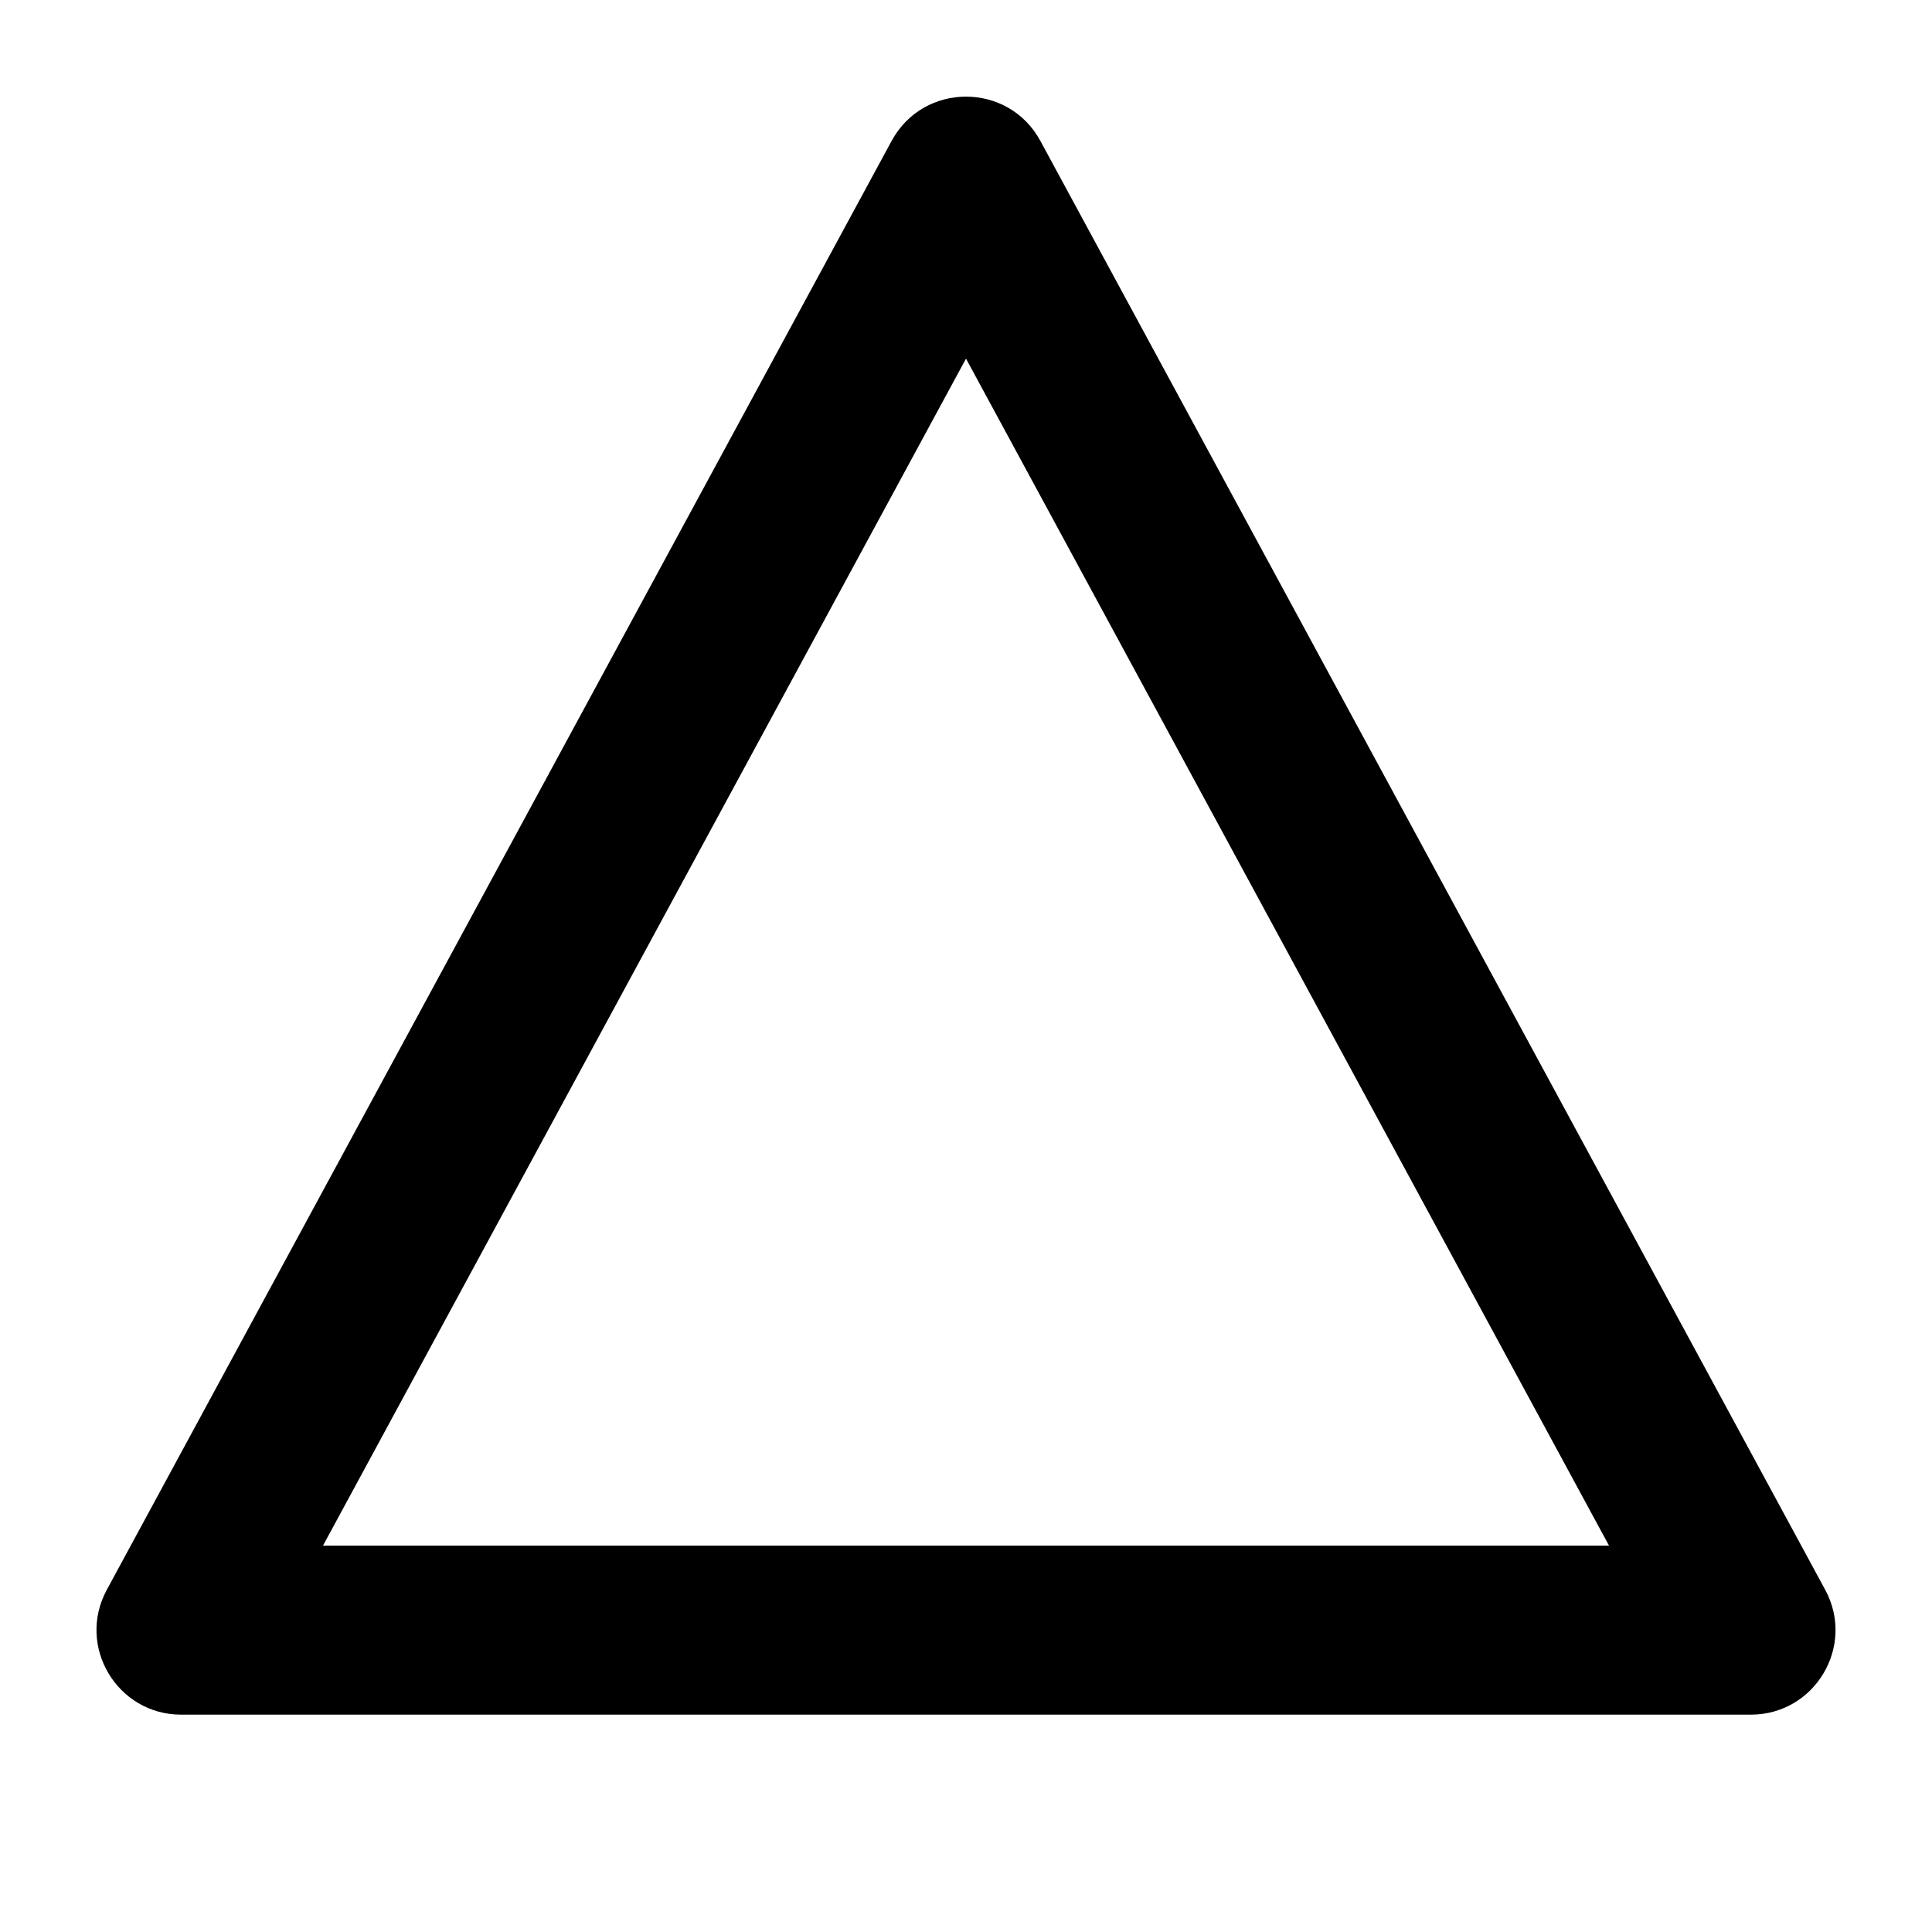
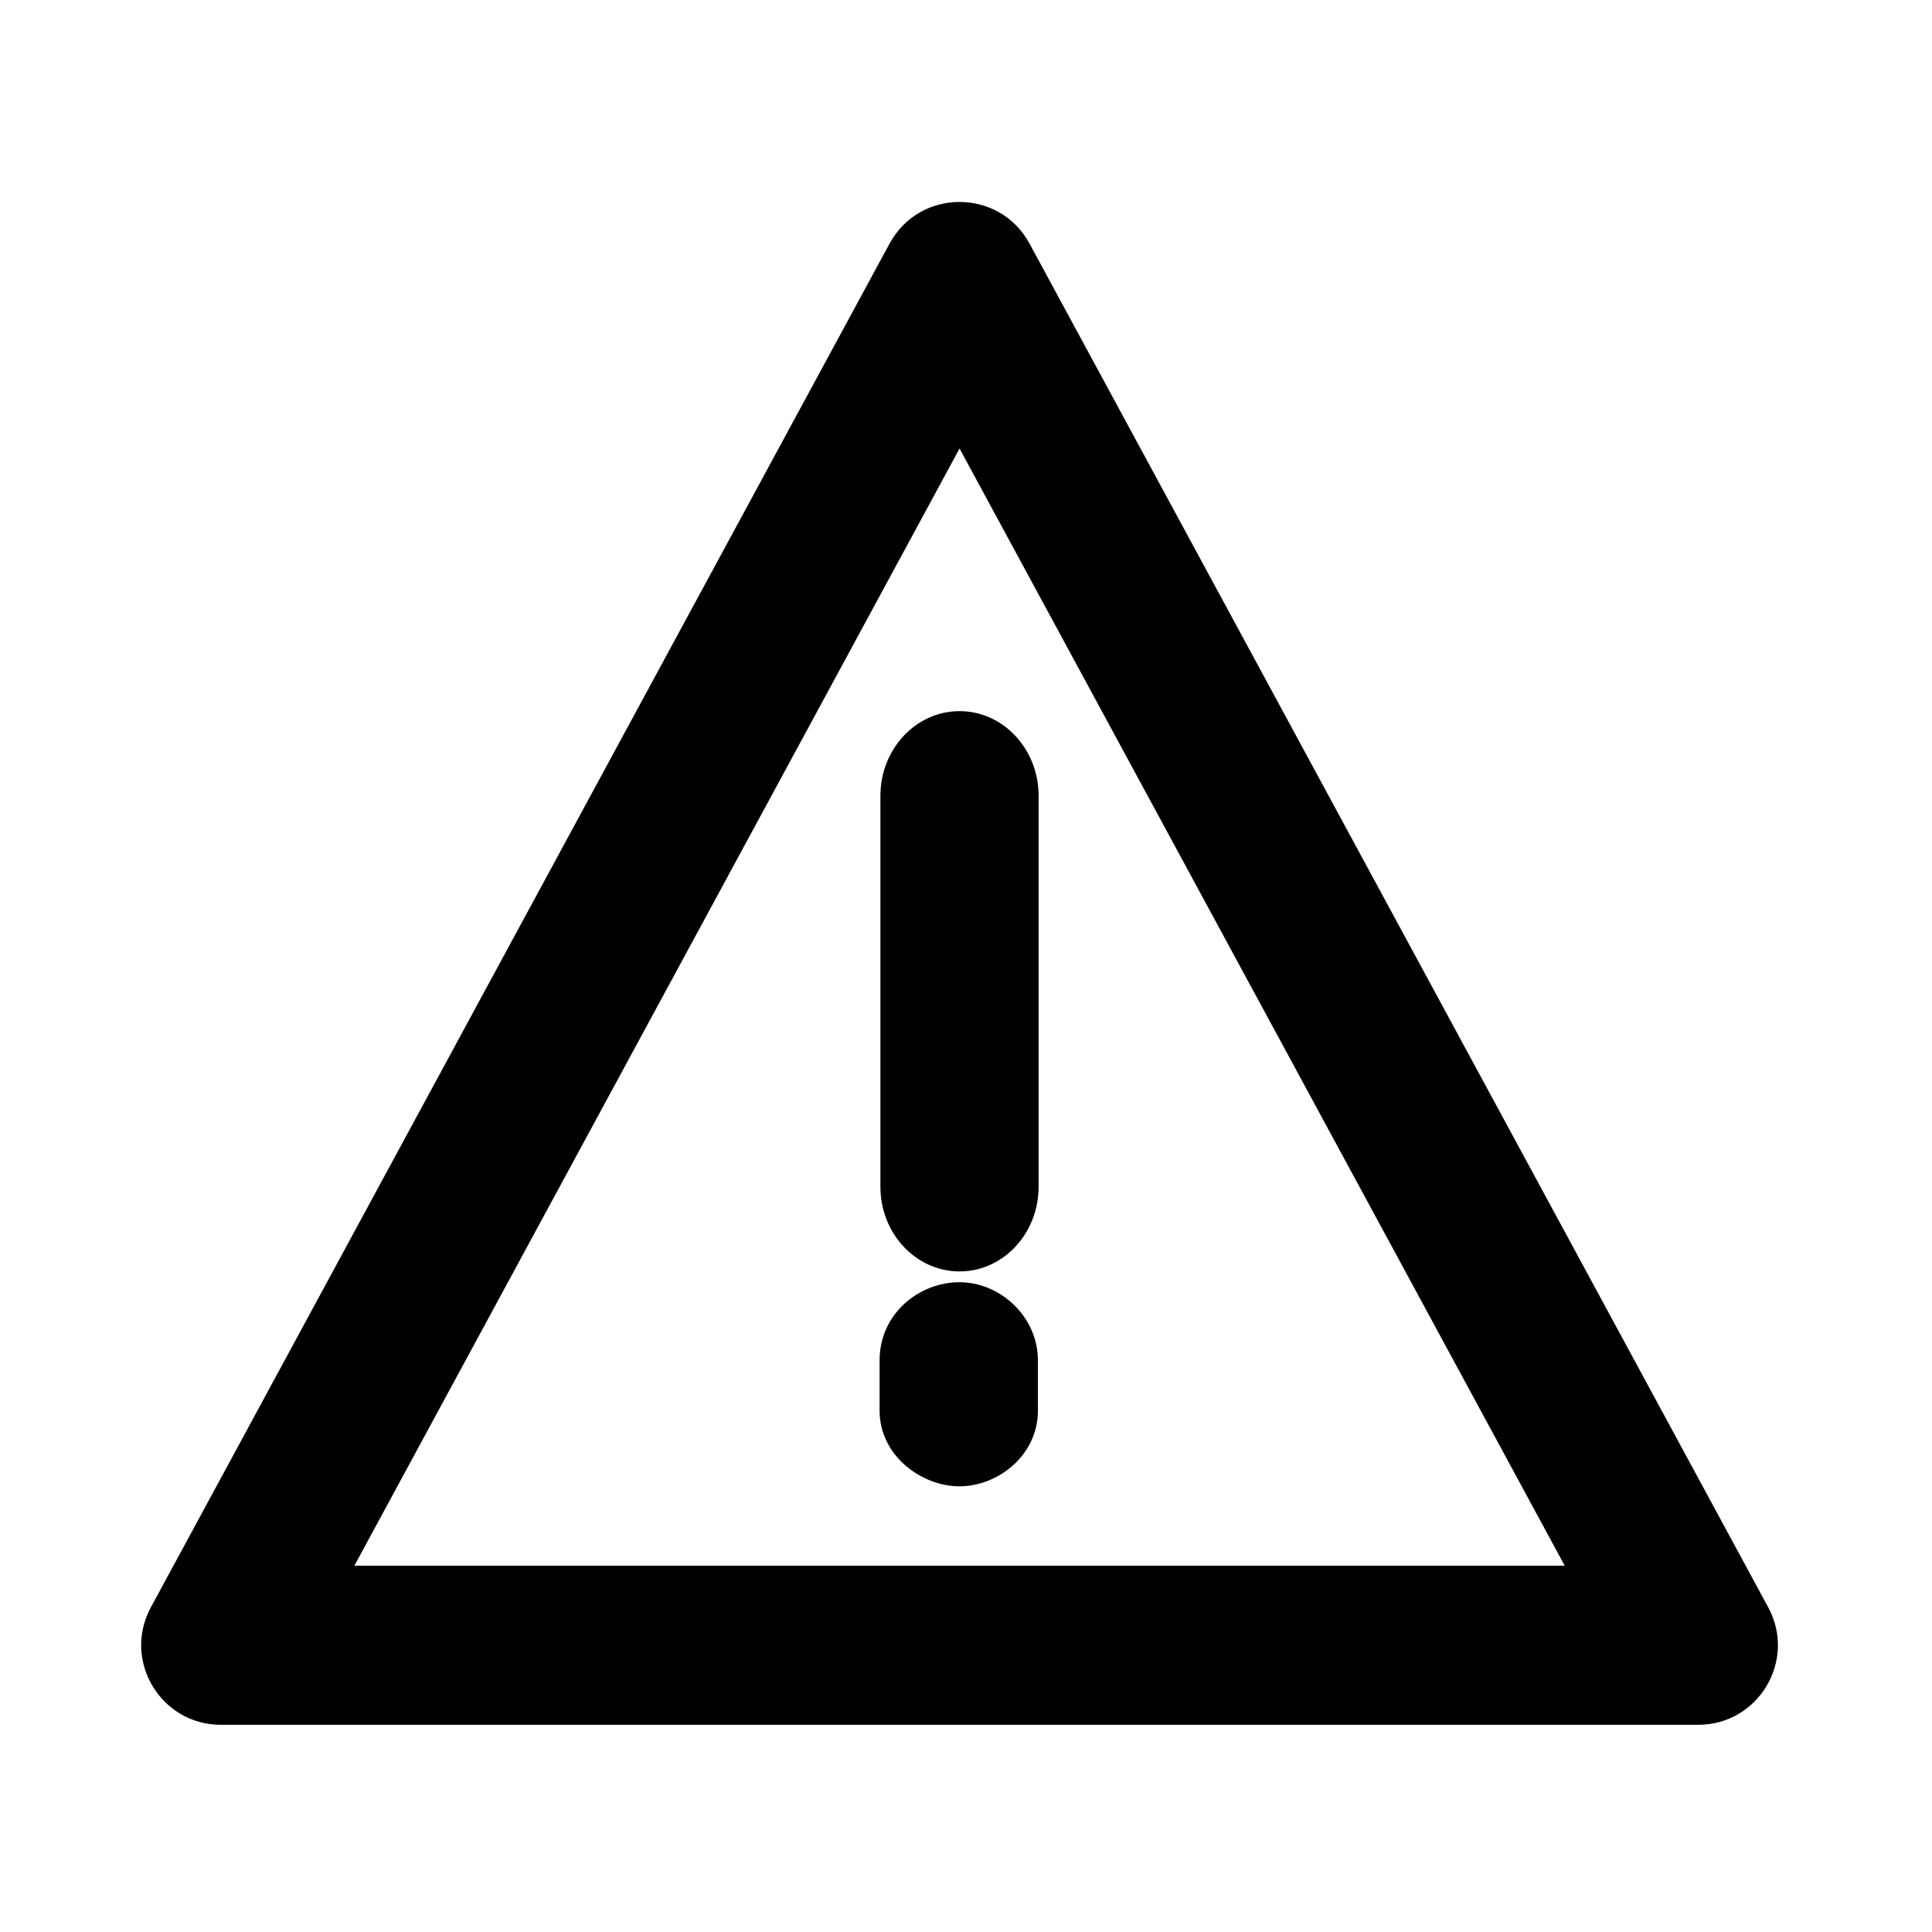
- <svg xmlns="http://www.w3.org/2000/svg" width="16px" height="16px" viewBox="0 0 16 16" version="1.1">
-   <g id="conflict" stroke="none" fill="none" fill-rule="evenodd" stroke-width="1">
+ <svg xmlns="http://www.w3.org/2000/svg" width="17px" height="17px" viewBox="0 0 17 17" version="1.1">
+   <g id="conflict" stroke="none" fill="none" transform="translate(0.4432, 0.9768)" fill-rule="evenodd" stroke-width="1">
    <g id="Group" transform="translate(1.5, 1.5)" fill="#000000">
      <path d="M7.116,-0.333 L13.616,11.667 C13.868,12.133 13.53,12.7 13,12.7 L1.11022302e-16,12.7 C-0.53,12.7 -0.868,12.133 -0.616,11.667 L5.884,-0.333 C6.149,-0.822 6.851,-0.822 7.116,-0.333 Z M1.175,11.3 L11.825,11.3 L6.5,1.47 L1.175,11.3 Z" id="Path" fill-rule="nonzero" />
+       <path d="M8.965,6.246 C8.965,6.63 8.631,6.942 8.22,6.942 L4.78,6.942 C4.369,6.942 4.035,6.63 4.035,6.246 C4.035,5.861 4.369,5.55 4.78,5.55 L8.22,5.55 C8.631,5.55 8.965,5.861 8.965,6.246 Z" id="Path" fill-rule="nonzero" transform="translate(6.5, 6.2457) rotate(90) translate(-6.5, -6.2457)" />
+       <path d="M7.391,9.697 C7.391,10.028 7.124,10.4 6.725,10.4 L6.283,10.4 C5.871,10.4 5.595,10.052 5.595,9.697 C5.595,9.341 5.895,9.007 6.283,9.007 L6.725,9.007 C7.124,9.007 7.391,9.365 7.391,9.697 Z" id="Path" fill-rule="nonzero" transform="translate(6.4929, 9.7036) rotate(90) translate(-6.4929, -9.7036)" />
    </g>
  </g>
</svg>
